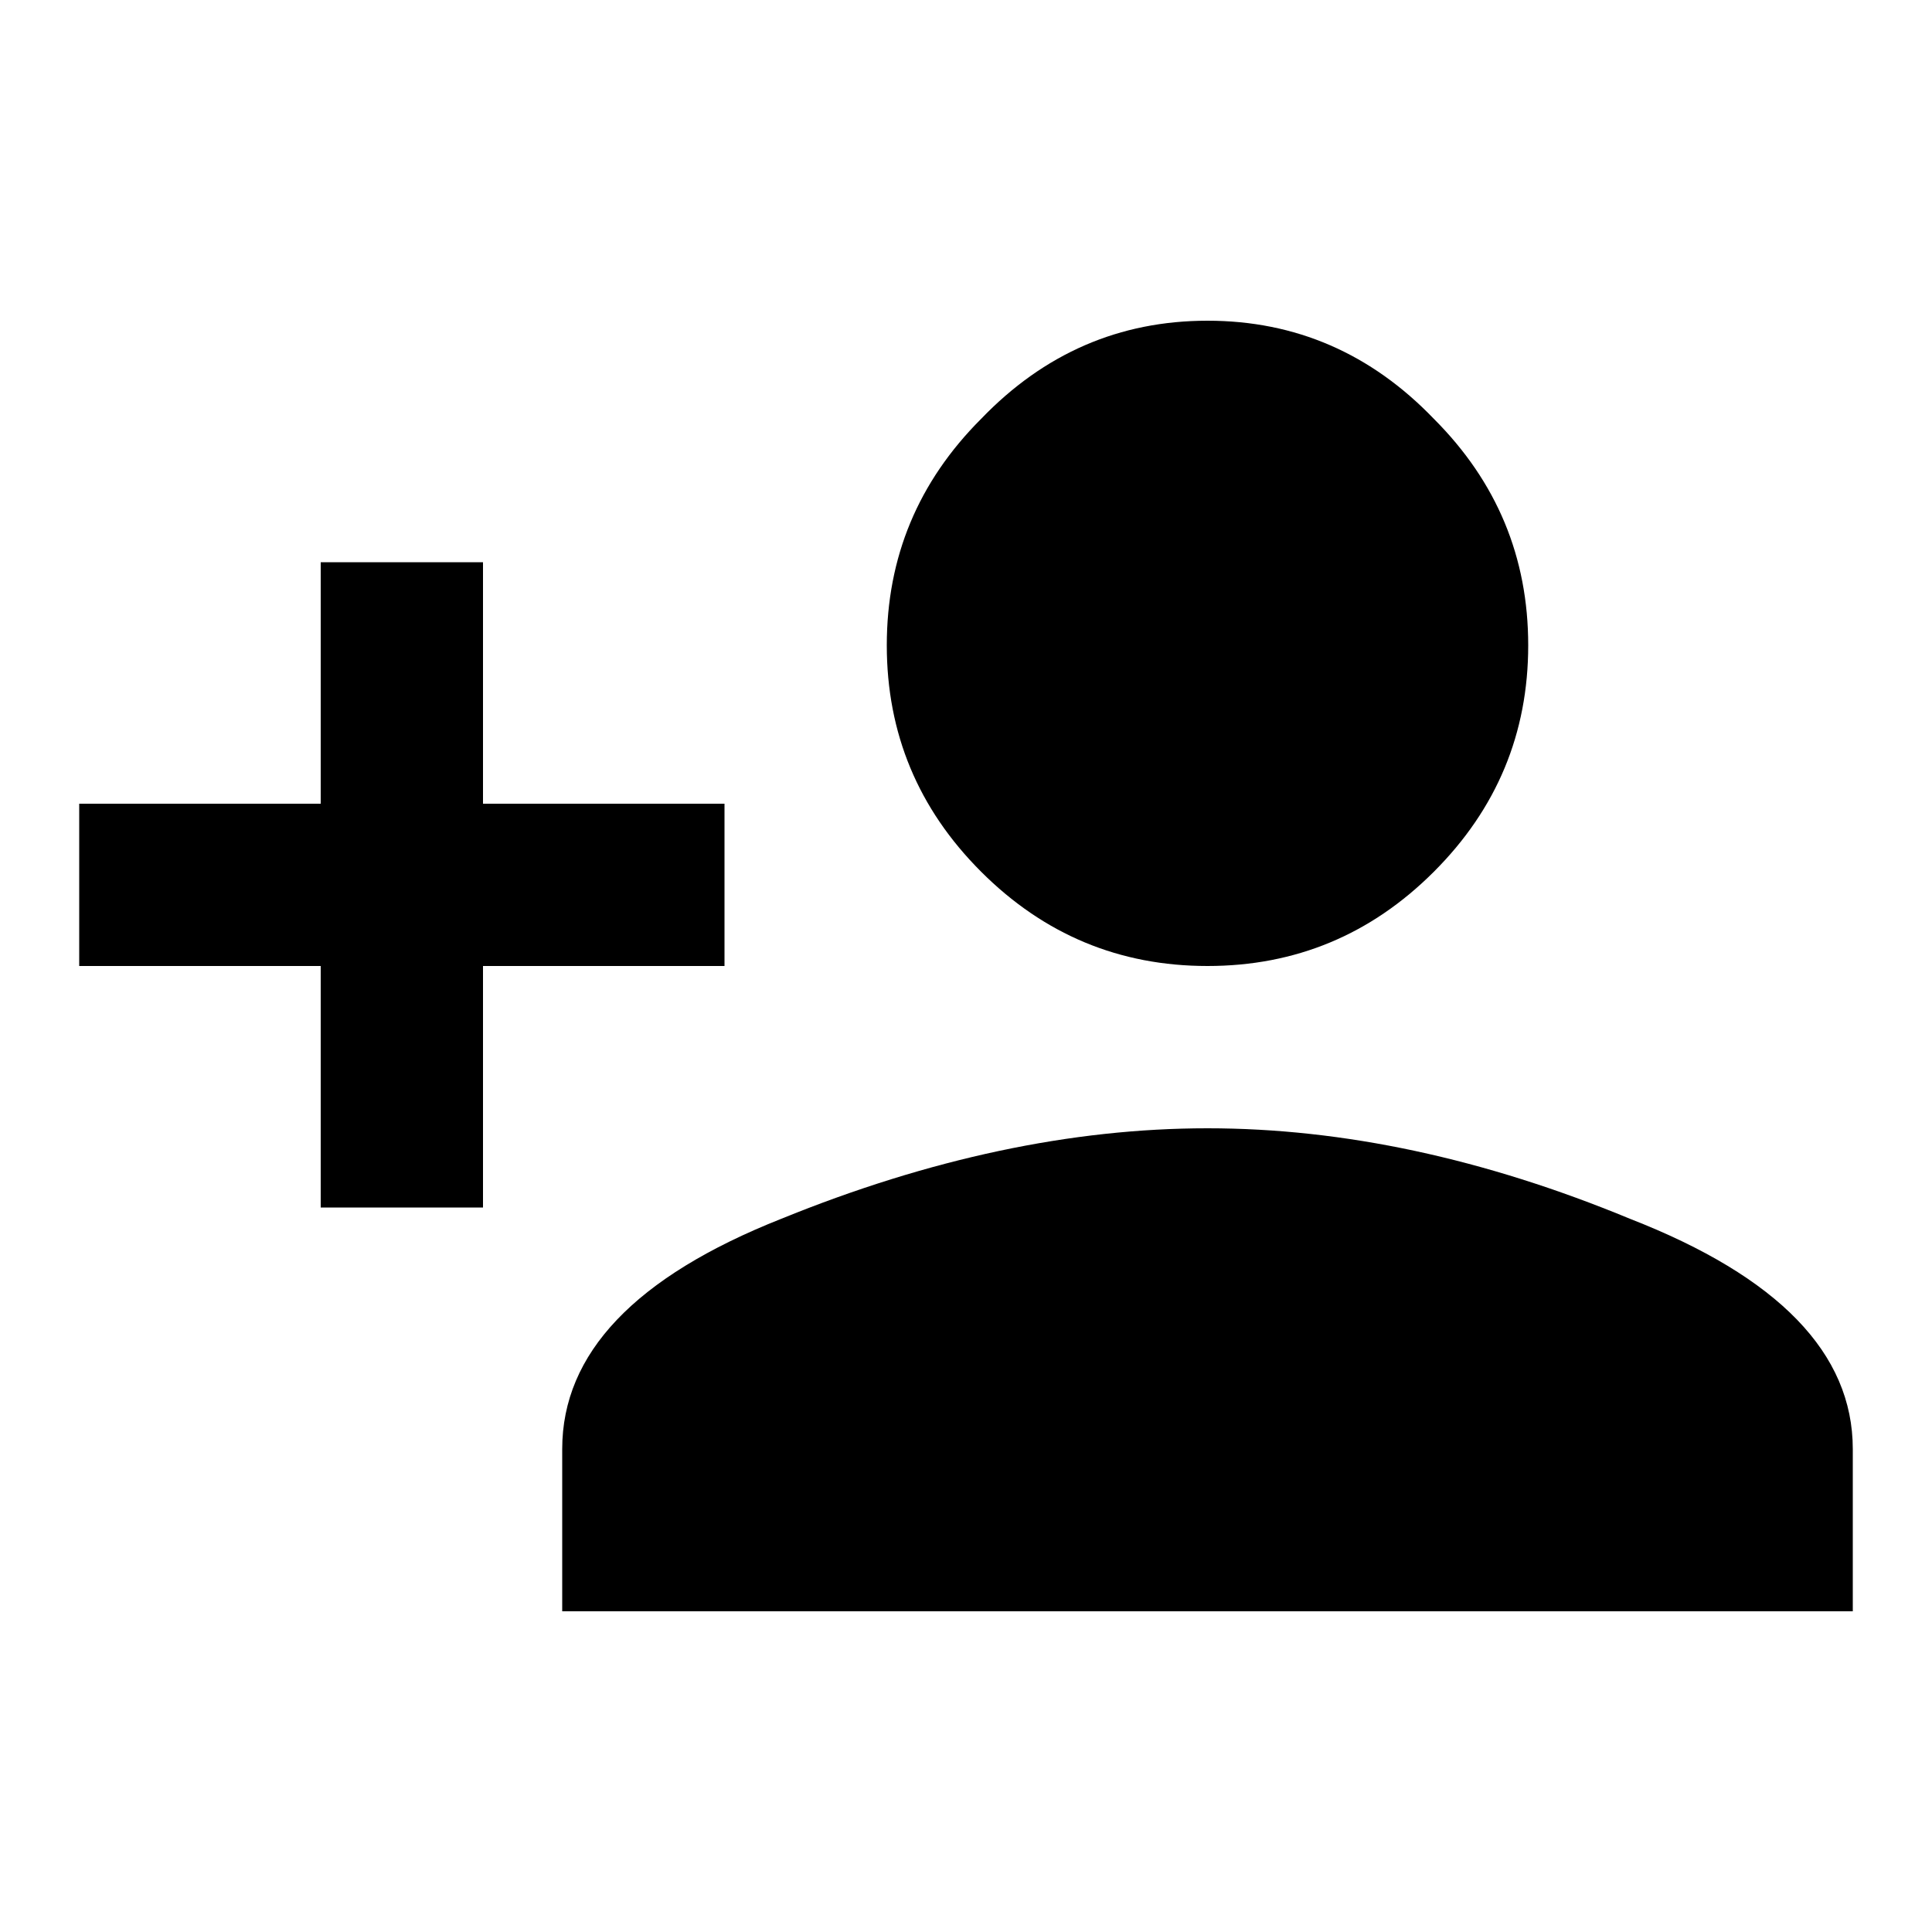
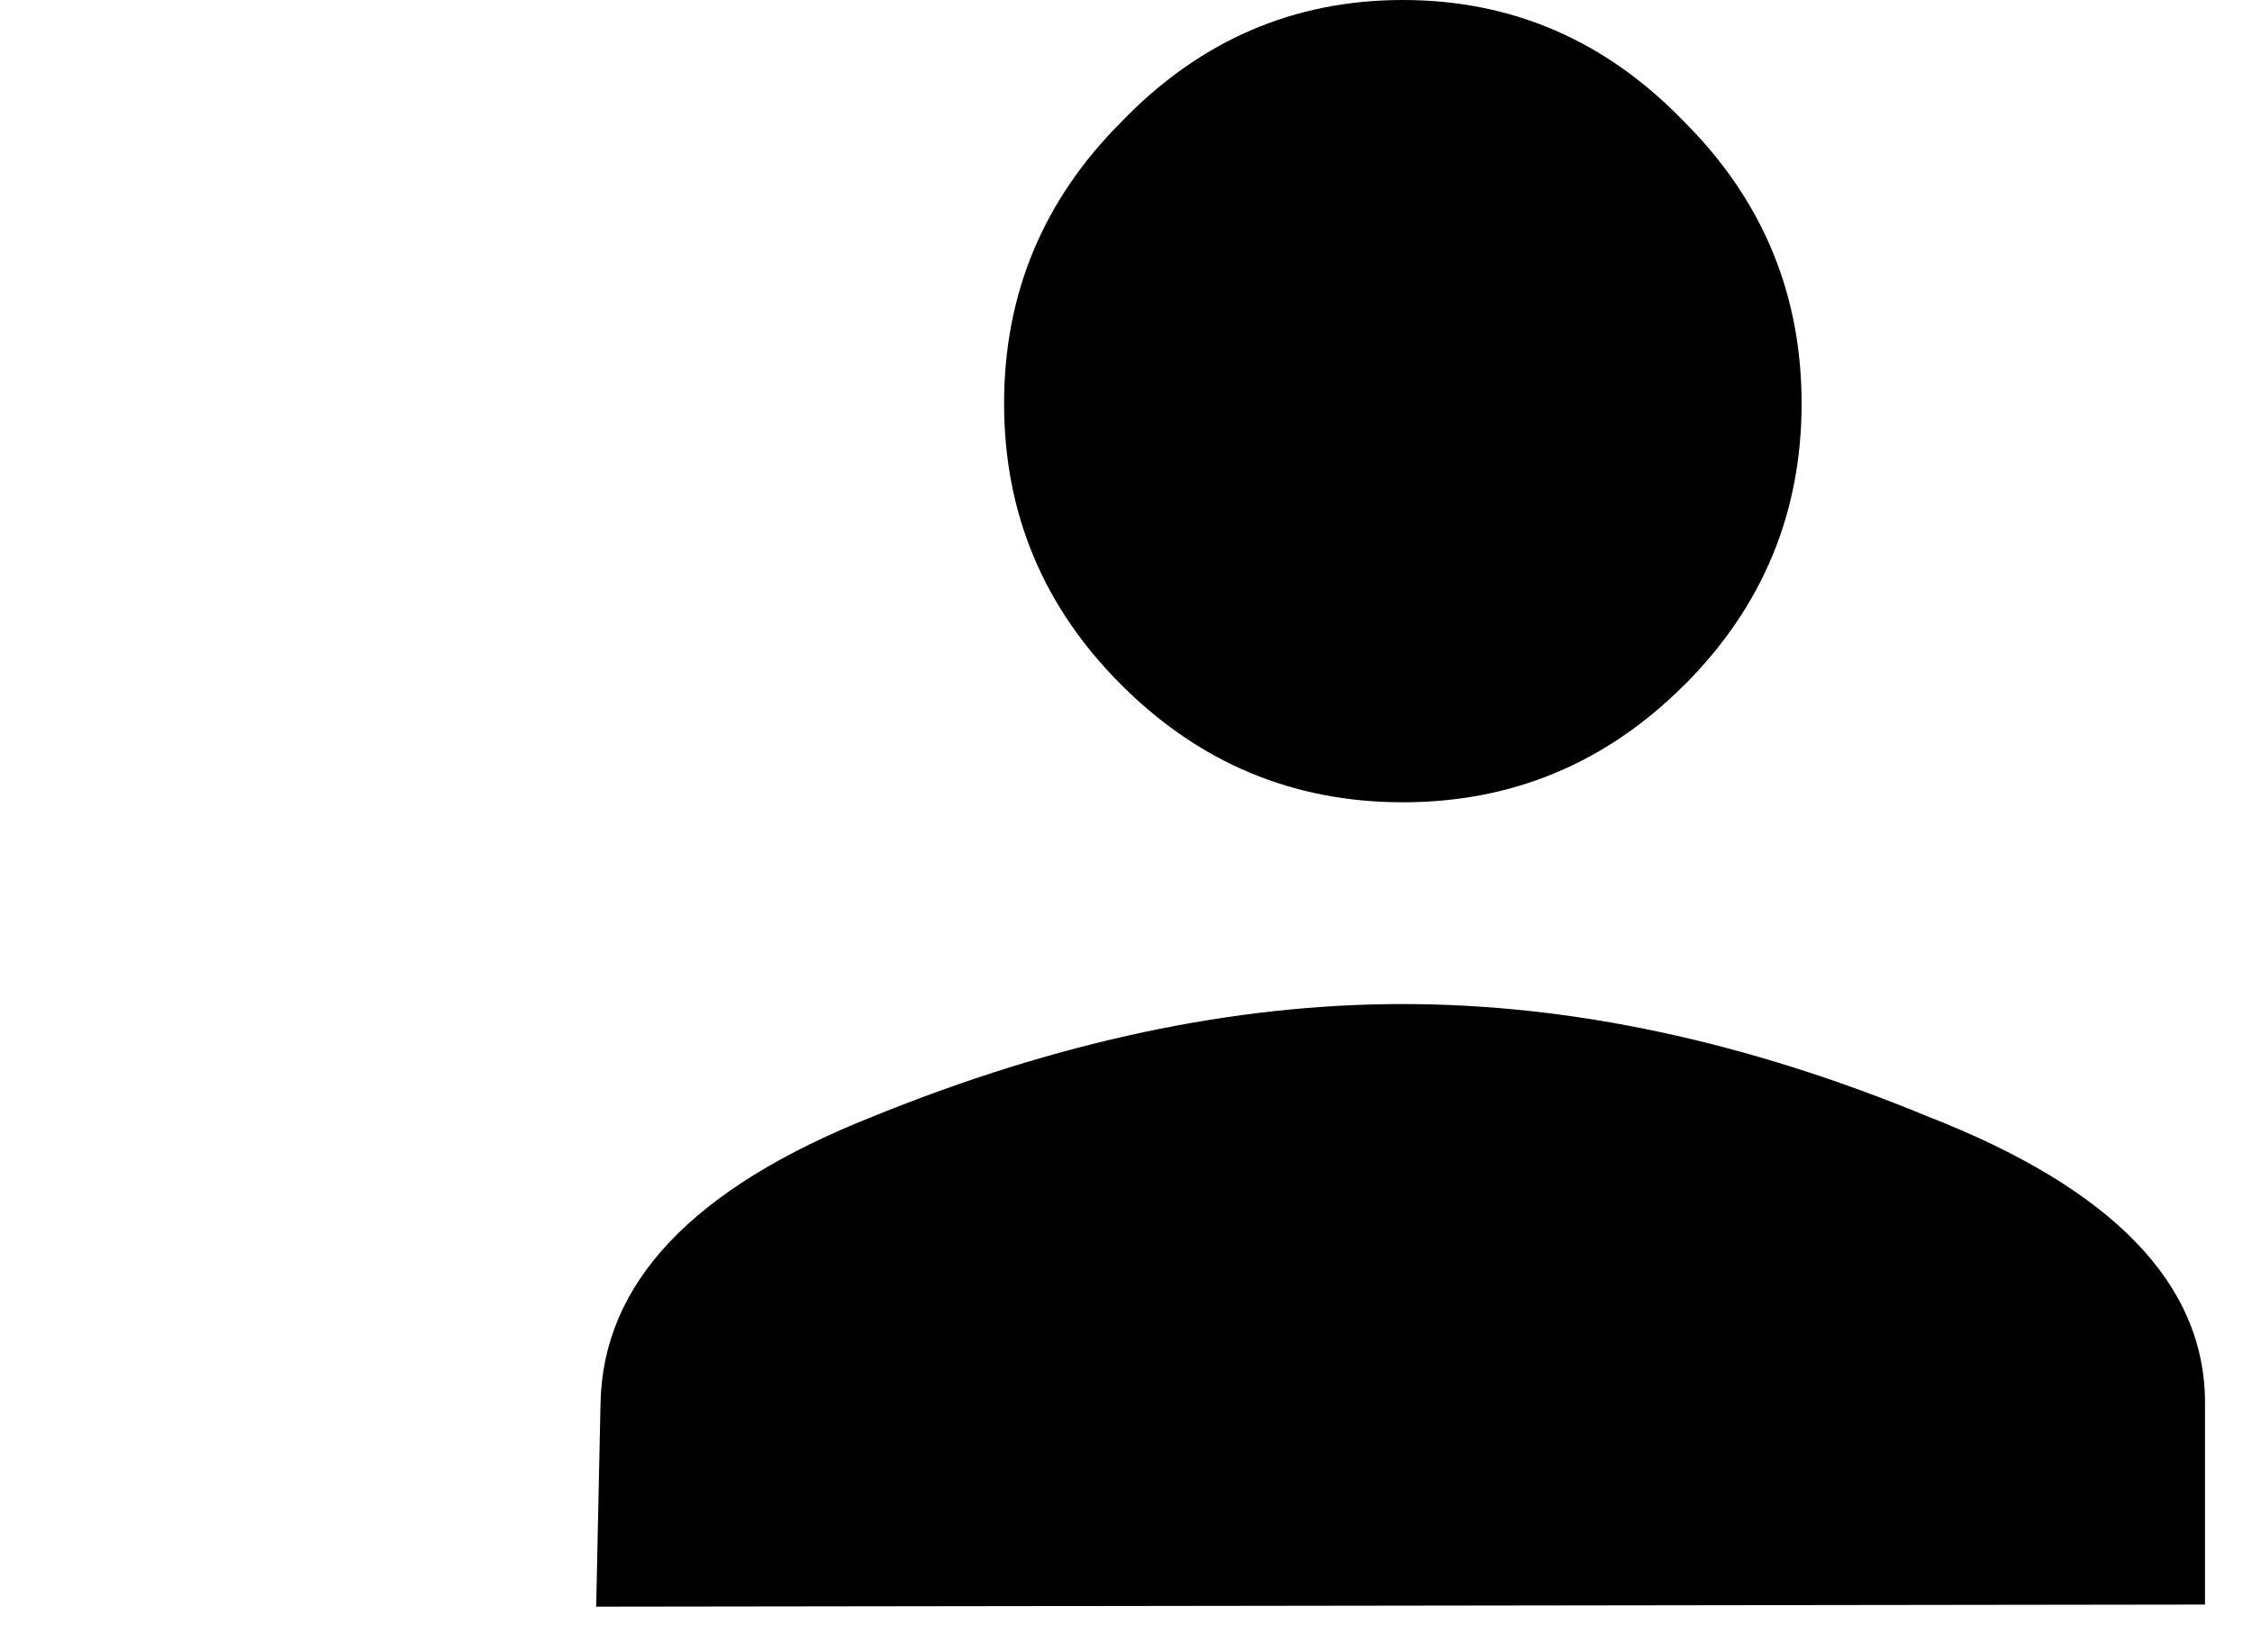
- <svg xmlns="http://www.w3.org/2000/svg" width="16" height="16" viewBox="0 0 16 16" fill="none">
-   <path d="M6.469 10.094C7.698 9.594 8.875 9.344 10 9.344C11.125 9.344 12.292 9.594 13.5 10.094C14.729 10.573 15.344 11.208 15.344 12V13.344H4.656V12C4.656 11.208 5.26 10.573 6.469 10.094ZM4 6.656H6V8H4V10H2.656V8H0.656V6.656H2.656V4.656H4V6.656ZM11.875 7.219C11.354 7.74 10.729 8 10 8C9.271 8 8.646 7.74 8.125 7.219C7.604 6.698 7.344 6.073 7.344 5.344C7.344 4.615 7.604 3.99 8.125 3.469C8.646 2.927 9.271 2.656 10 2.656C10.729 2.656 11.354 2.927 11.875 3.469C12.396 3.99 12.656 4.615 12.656 5.344C12.656 6.073 12.396 6.698 11.875 7.219Z" fill="black" />
+ <svg xmlns="http://www.w3.org/2000/svg" width="15" height="11" viewBox="0 0 15 11" fill="none" version="1.1" id="communities">
+   <defs id="defs1" />
+   <path d="m 5.812,7.438 c 1.229,-0.5 2.406,-0.75 3.531,-0.75 1.125,0 2.292,0.25 3.5,0.75 1.229,0.479 1.844,1.115 1.844,1.906 V 10.688 L 3.971,10.702 4,9.344 C 4.017,8.552 4.604,7.917 5.812,7.438 Z m 5.406,-2.875 C 10.698,5.083 10.073,5.344 9.344,5.344 8.615,5.344 7.99,5.083 7.469,4.562 6.948,4.042 6.688,3.417 6.688,2.688 6.688,1.958 6.948,1.333 7.469,0.812 7.99,0.271 8.615,0 9.344,0 10.073,0 10.698,0.271 11.219,0.812 11.74,1.333 12,1.958 12,2.688 c 0,0.729 -0.26,1.354 -0.781,1.875 z" fill="currentColor" id="path1" />
</svg>
